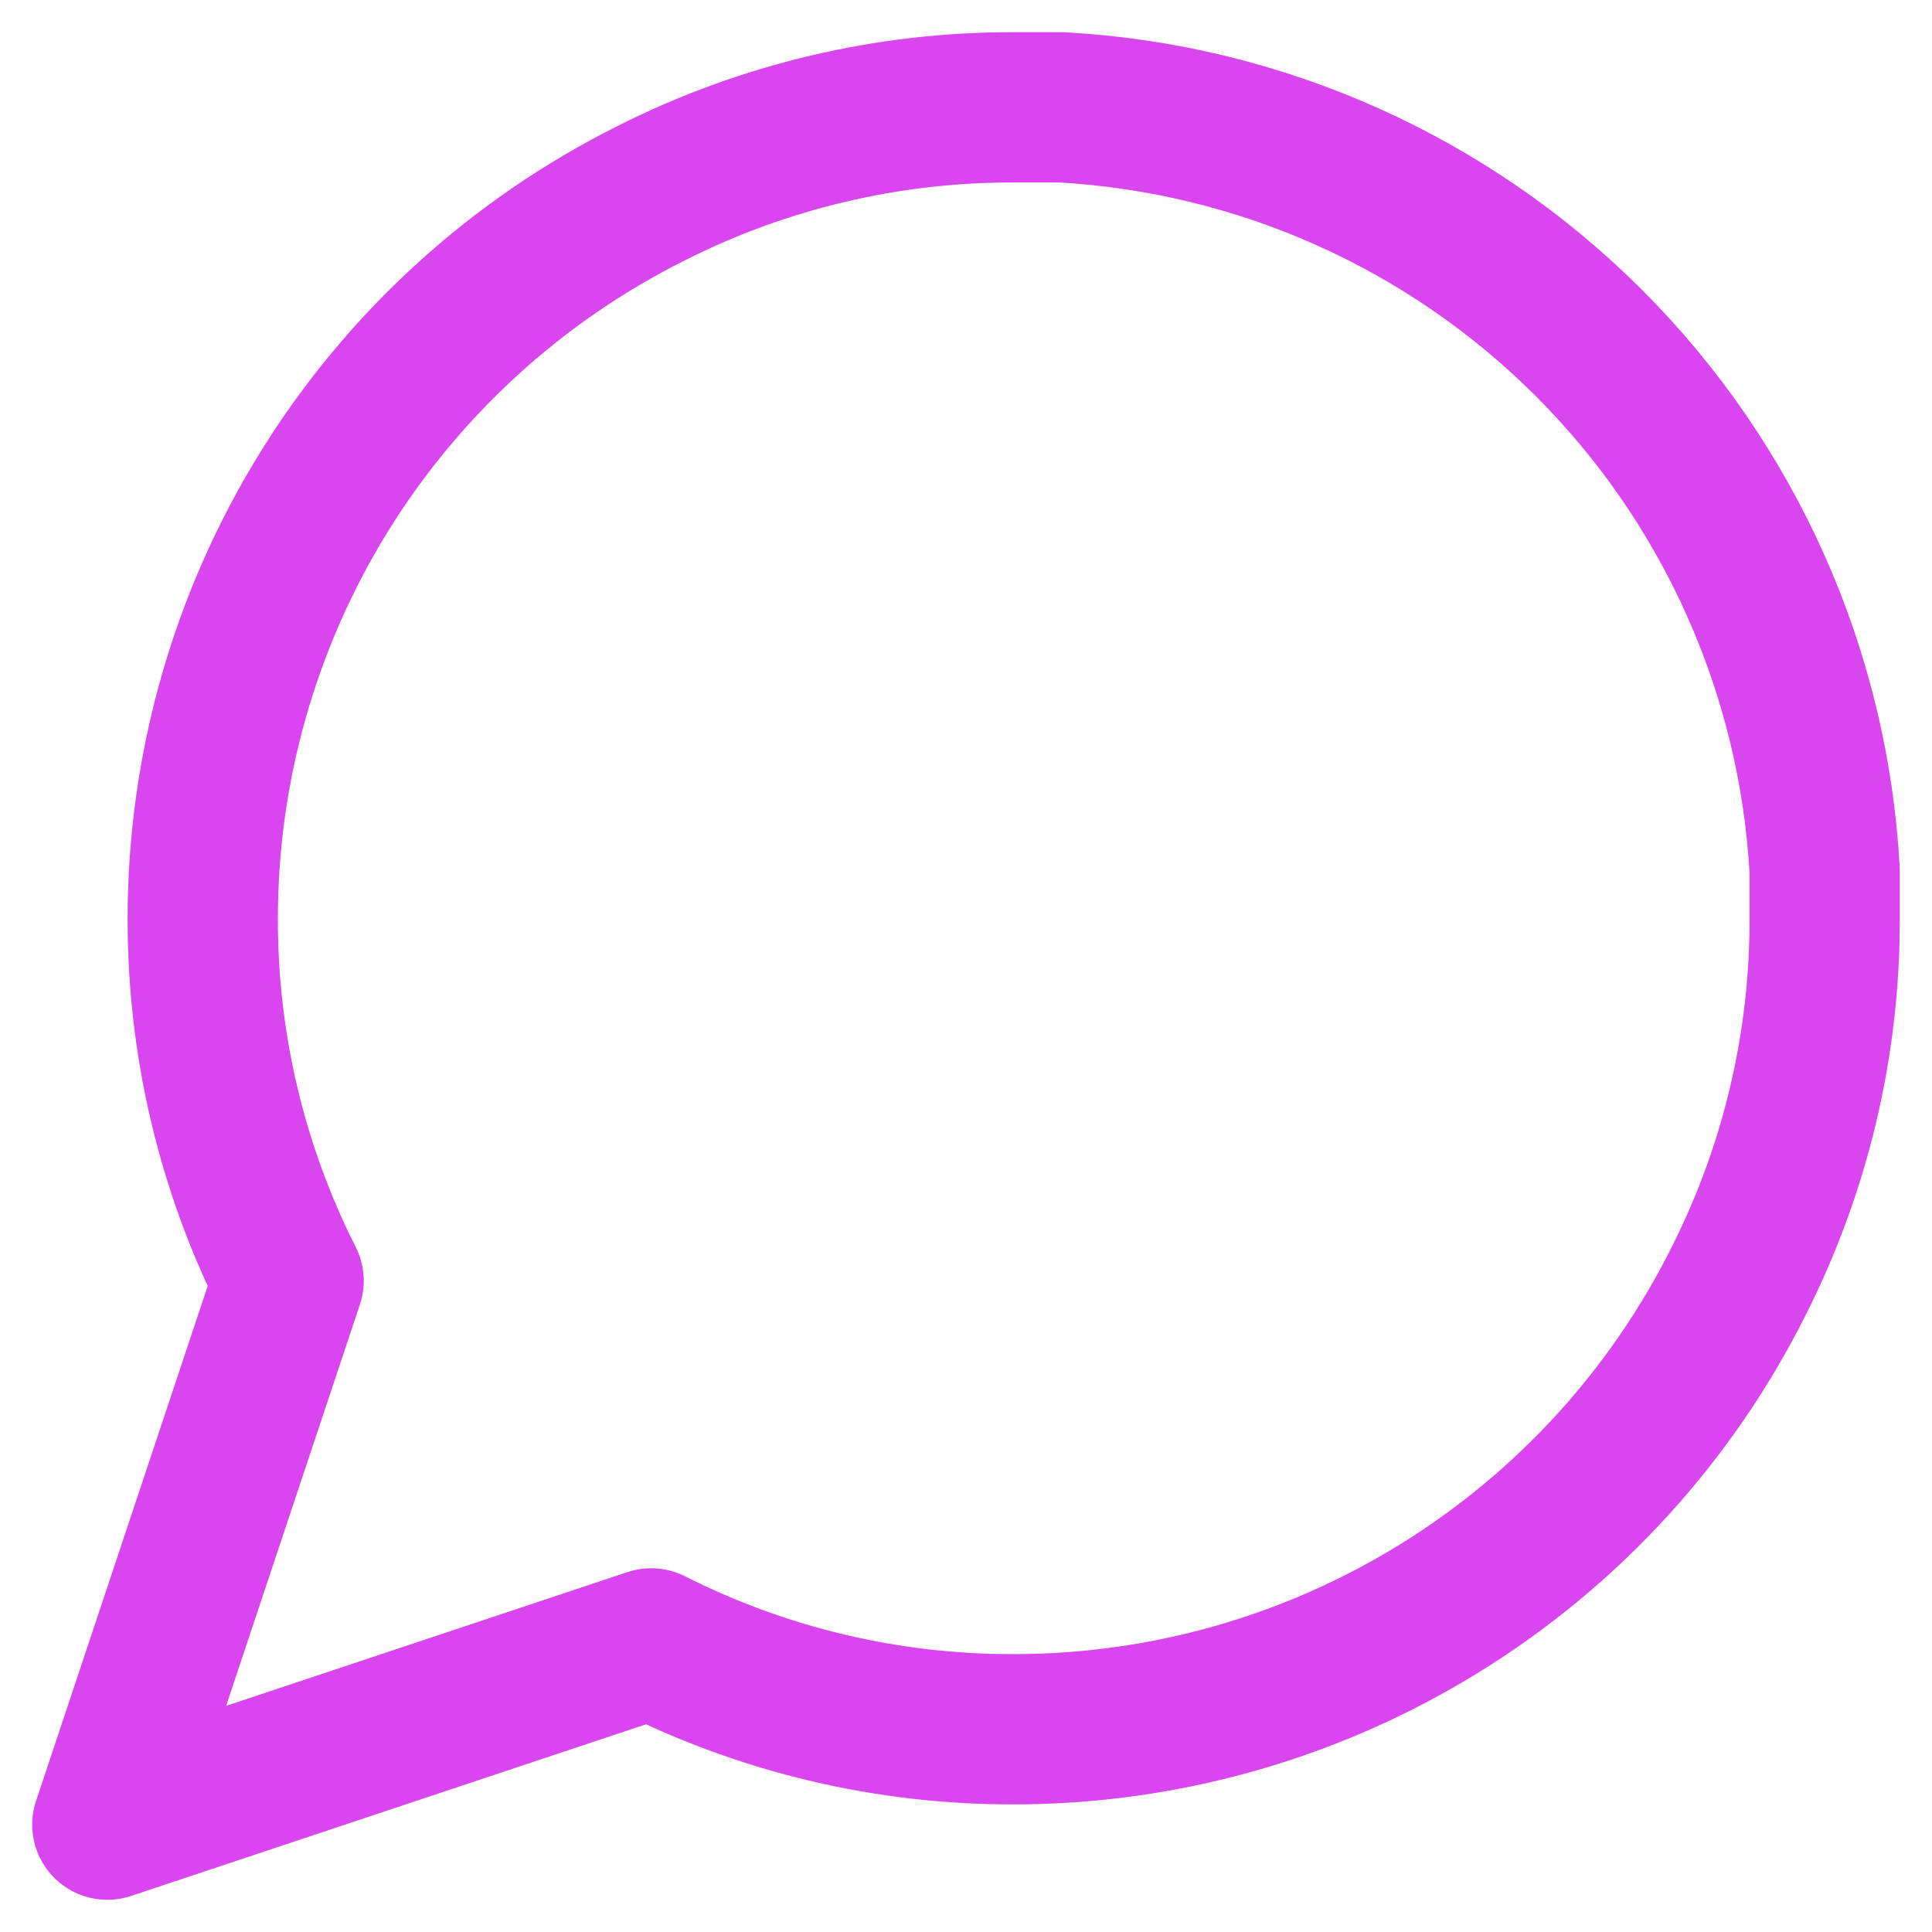
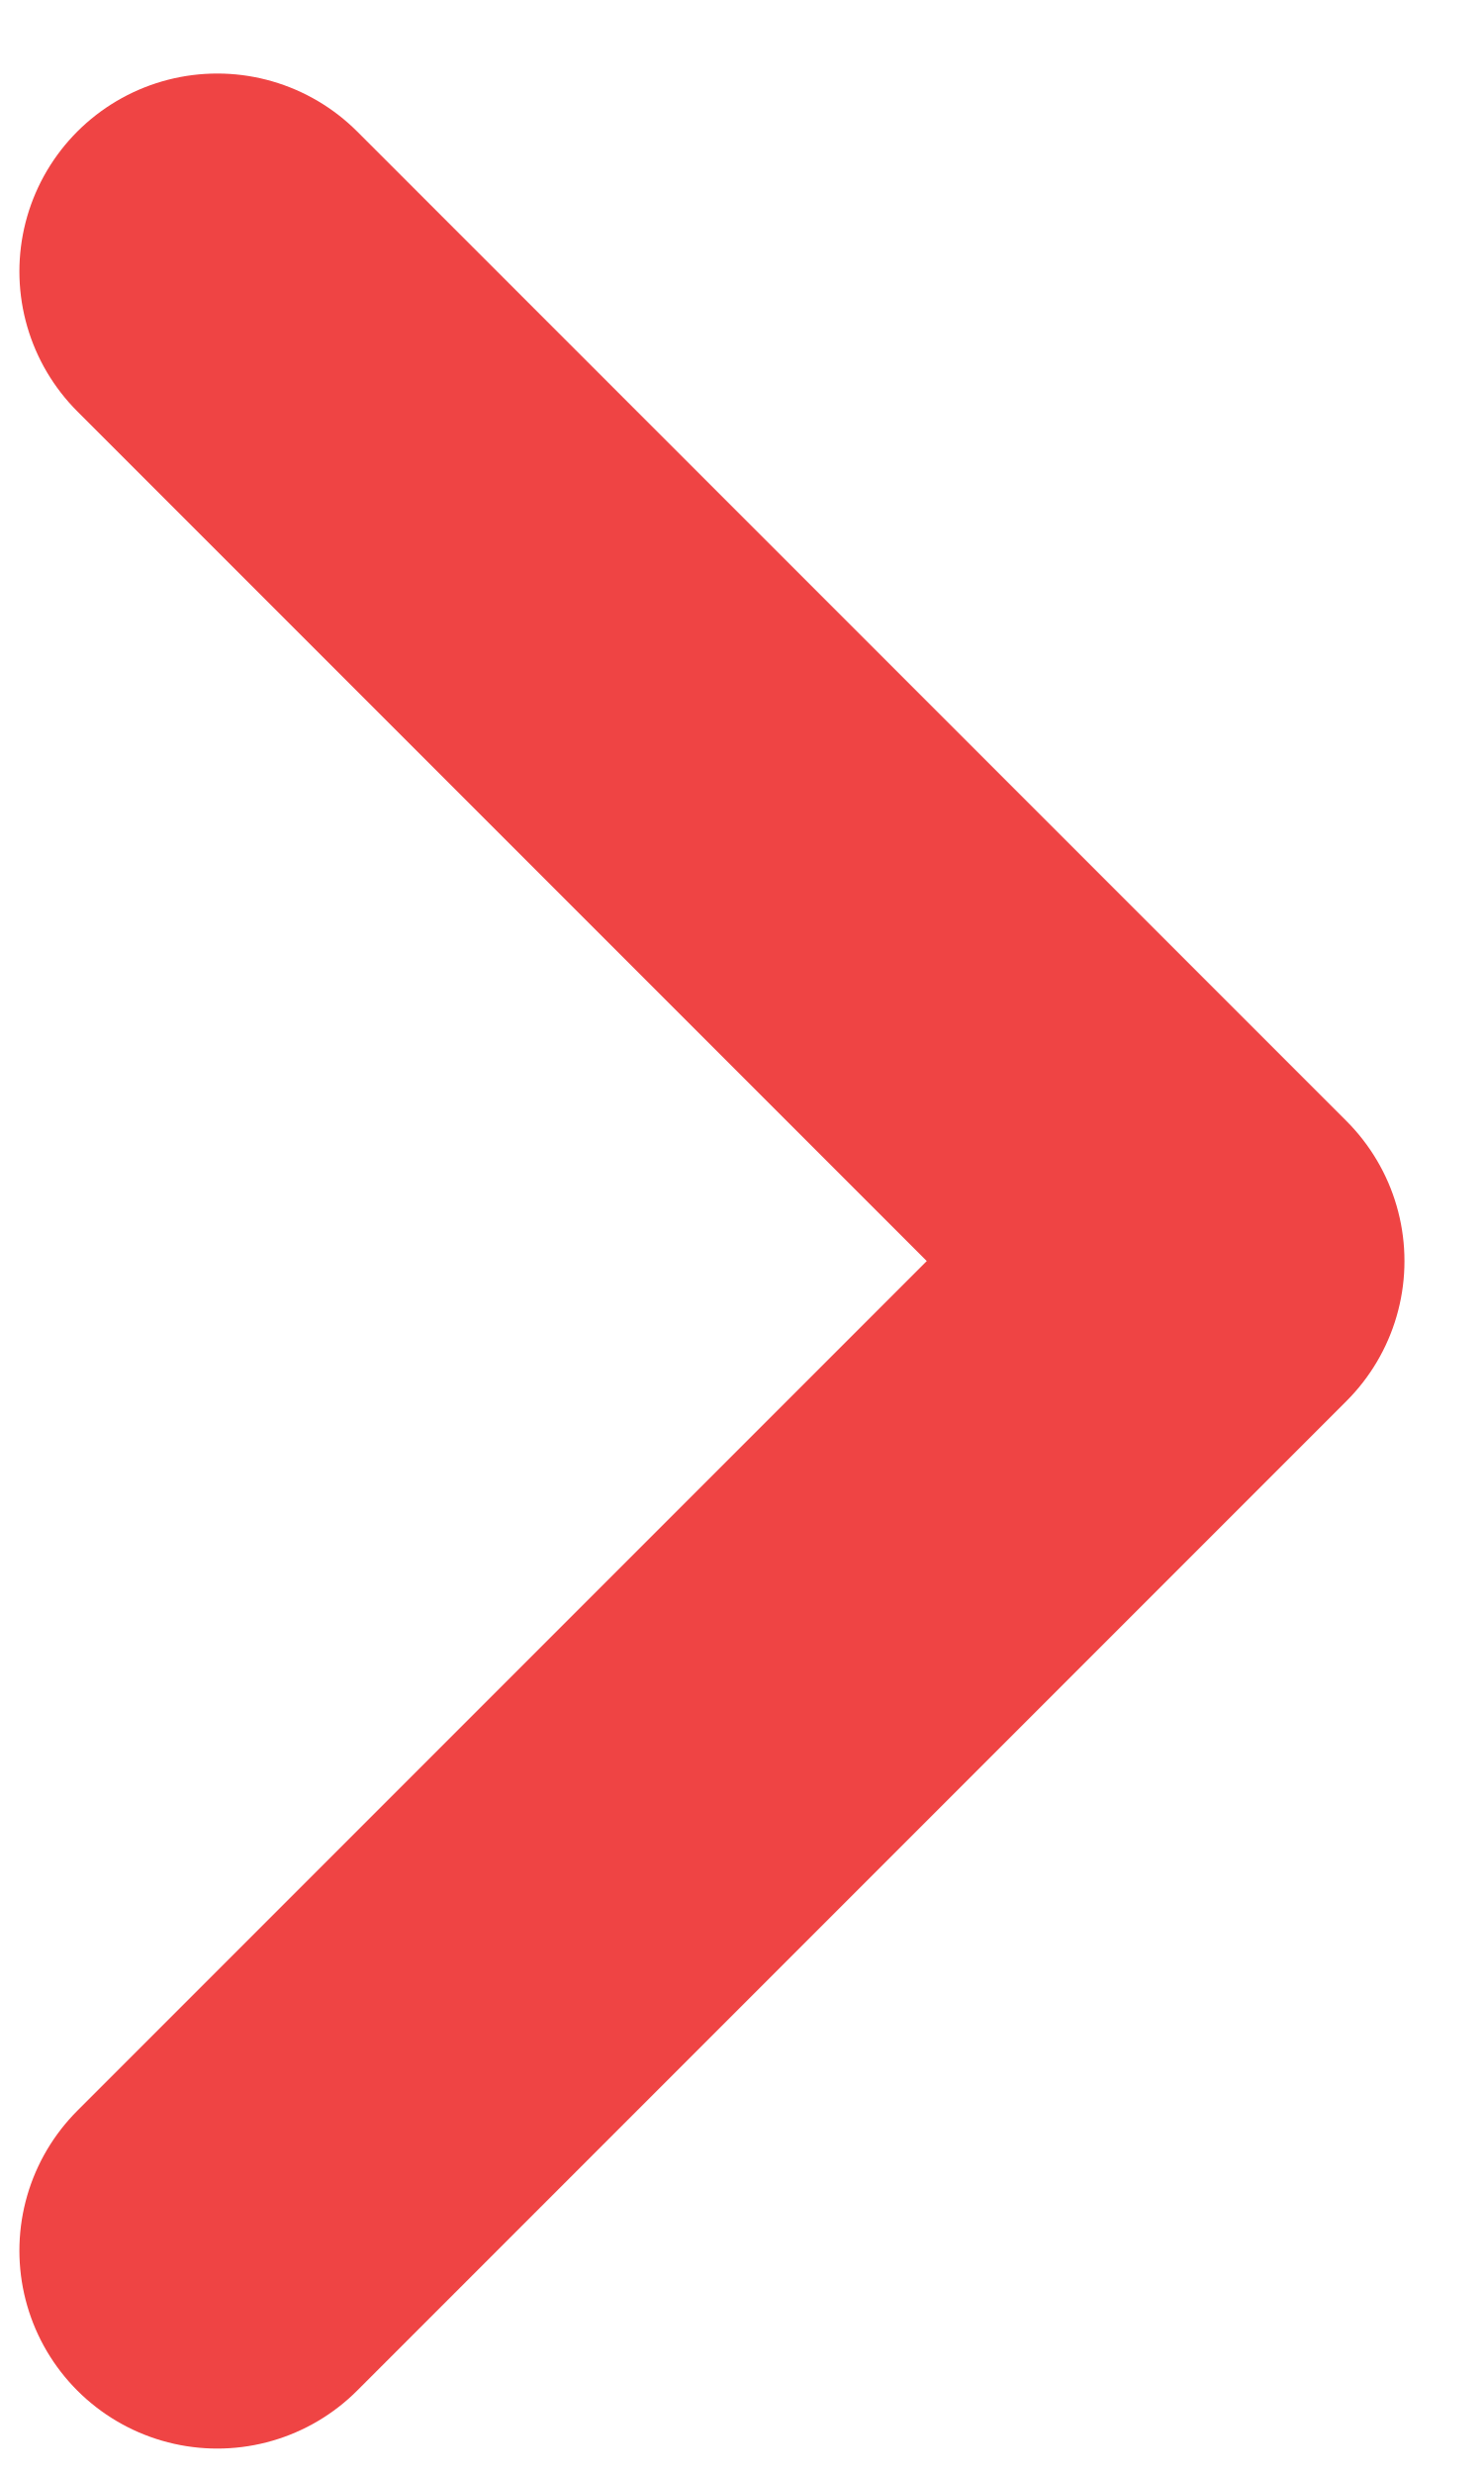
- <svg xmlns="http://www.w3.org/2000/svg" width="18" height="18" viewBox="0 0 18 18" fill="none">
-   <path d="M17 8.556C17.003 9.729 16.729 10.886 16.2 11.933C15.573 13.188 14.609 14.244 13.415 14.982C12.222 15.72 10.847 16.111 9.444 16.111C8.271 16.114 7.114 15.84 6.067 15.311L1 17L2.689 11.933C2.16 10.886 1.886 9.729 1.889 8.556C1.889 7.153 2.281 5.778 3.018 4.585C3.756 3.391 4.812 2.427 6.067 1.8C7.114 1.271 8.271 0.997 9.444 1H9.889C11.742 1.102 13.492 1.884 14.804 3.196C16.116 4.508 16.898 6.258 17 8.111V8.556Z" stroke="#D946EF" stroke-width="1.4" stroke-linecap="round" stroke-linejoin="round" />
+ <svg xmlns="http://www.w3.org/2000/svg" width="15" height="25" viewBox="0 0 15 25" fill="none">
+   <path d="M2.196 22.743L12.196 12.743L2.196 2.743" stroke="#EF4444" stroke-width="4" stroke-linecap="round" stroke-linejoin="round" />
</svg>
